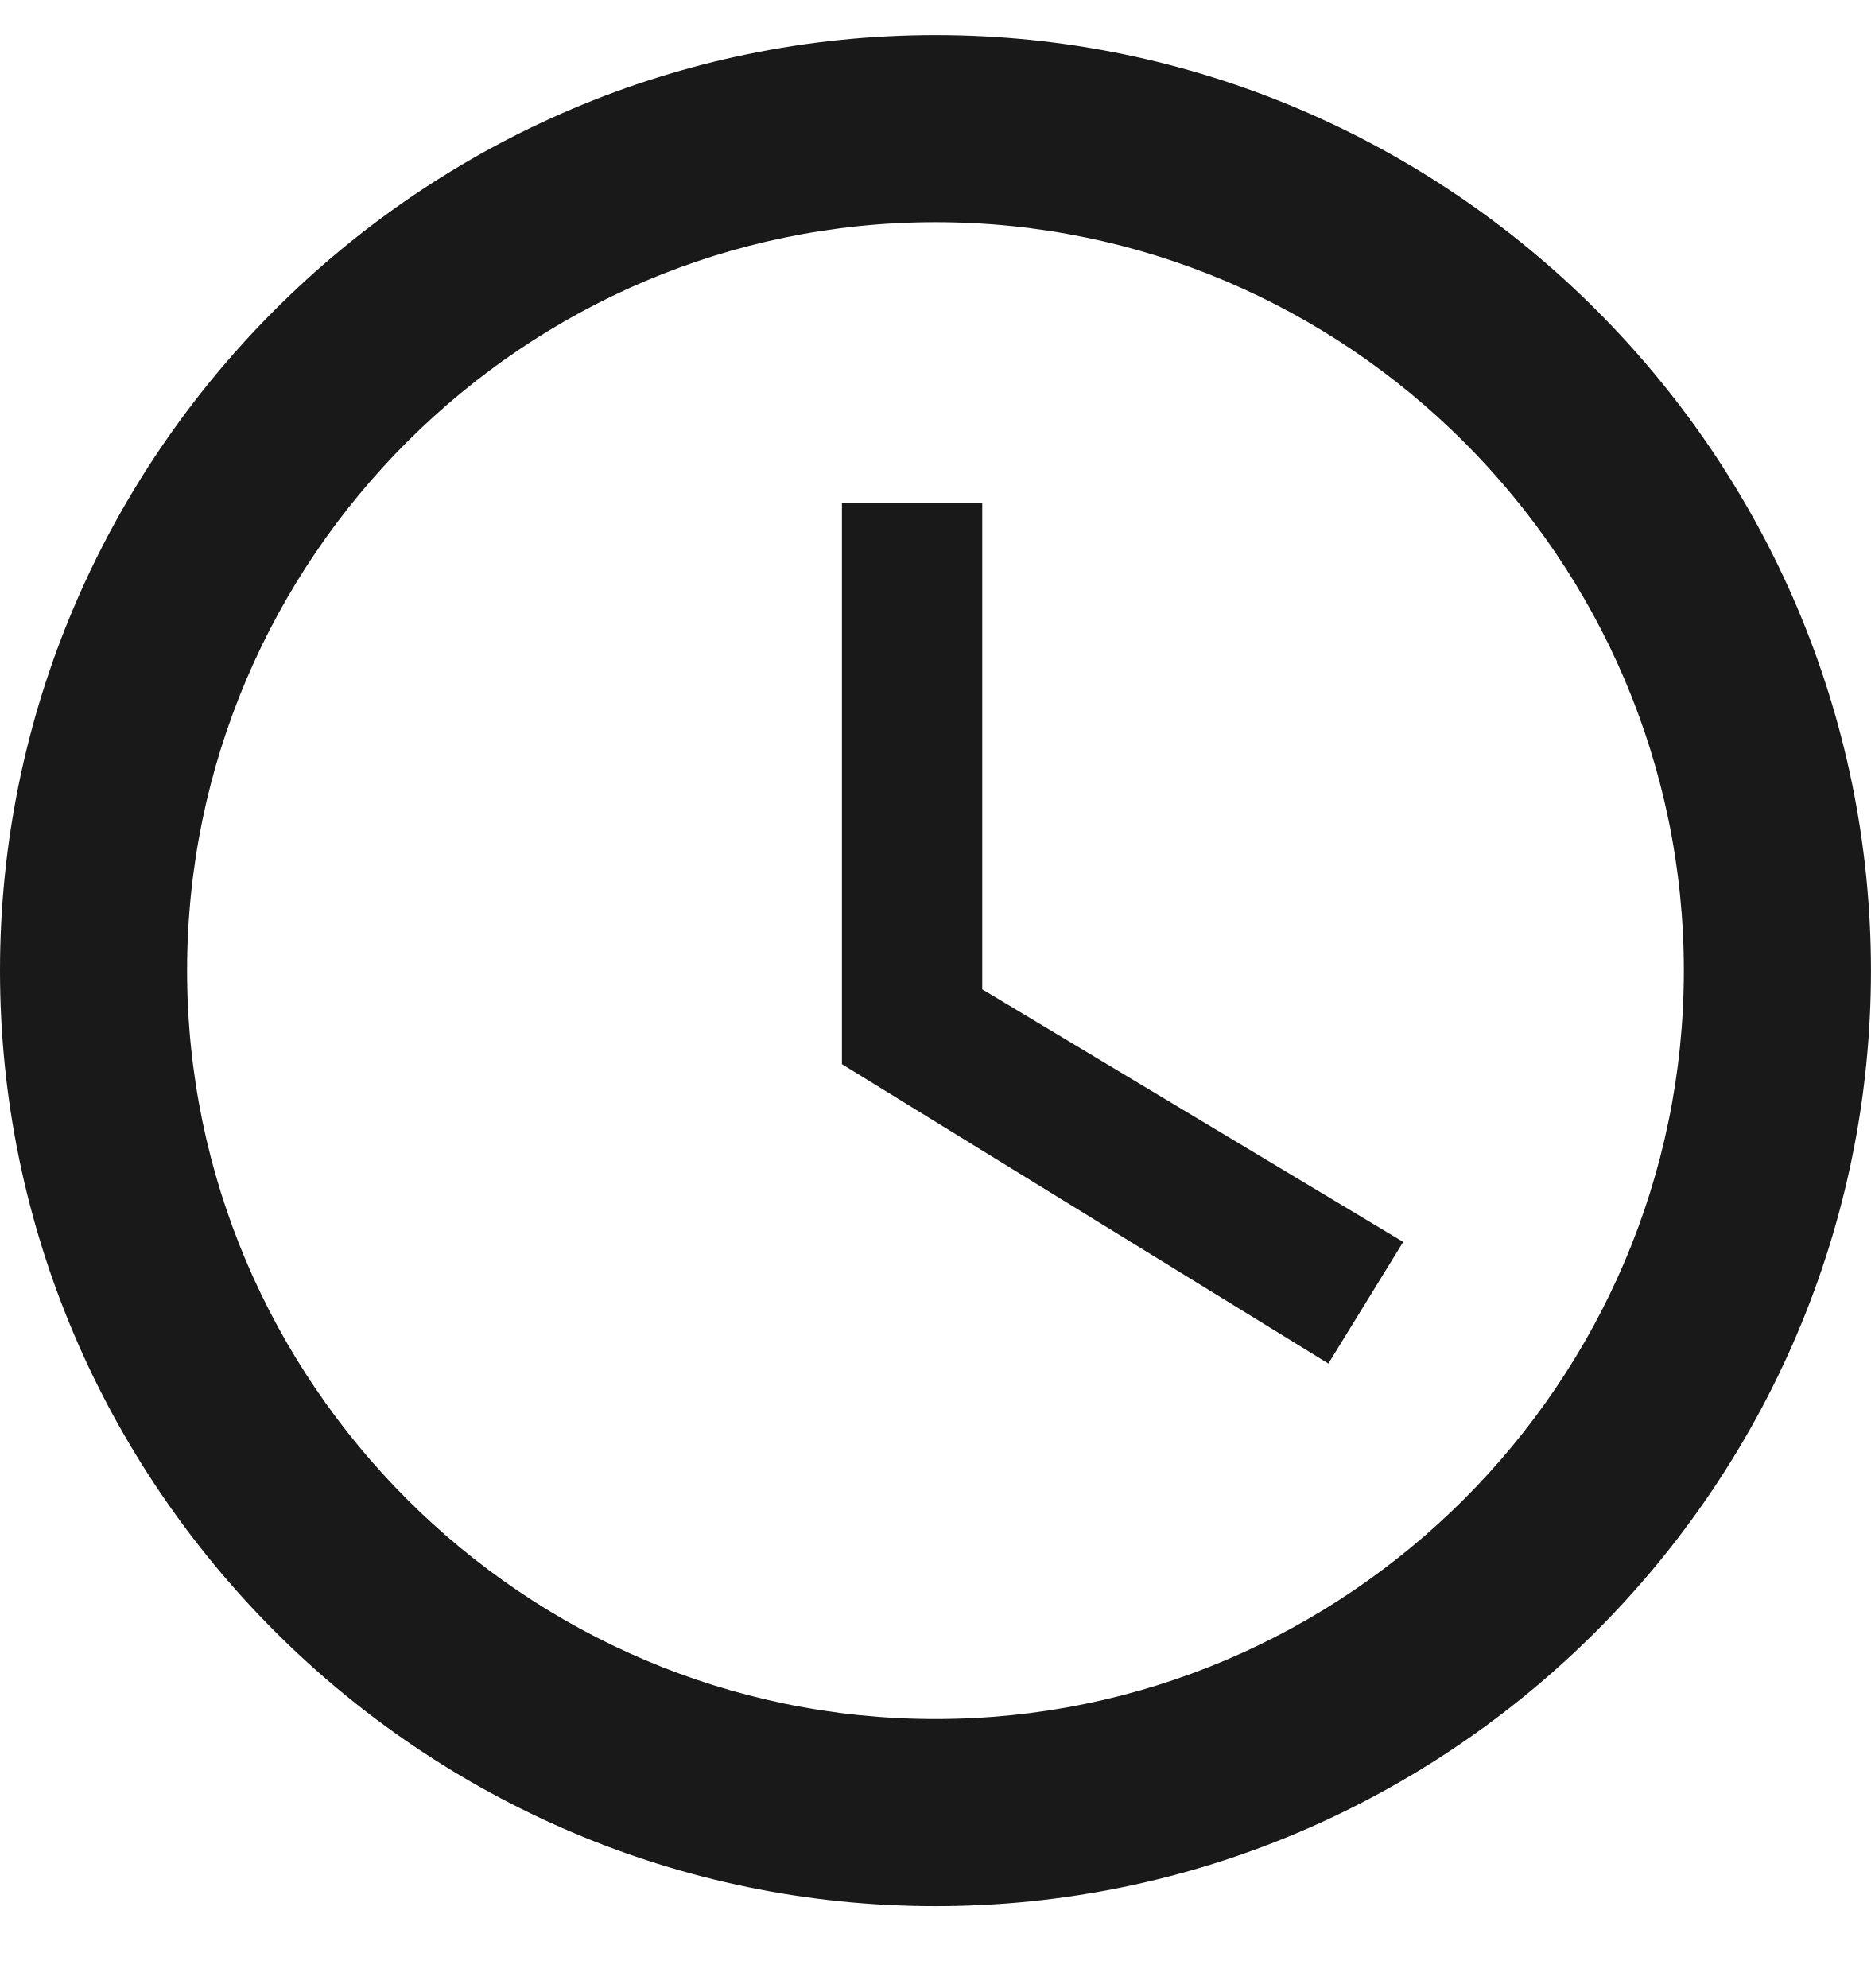
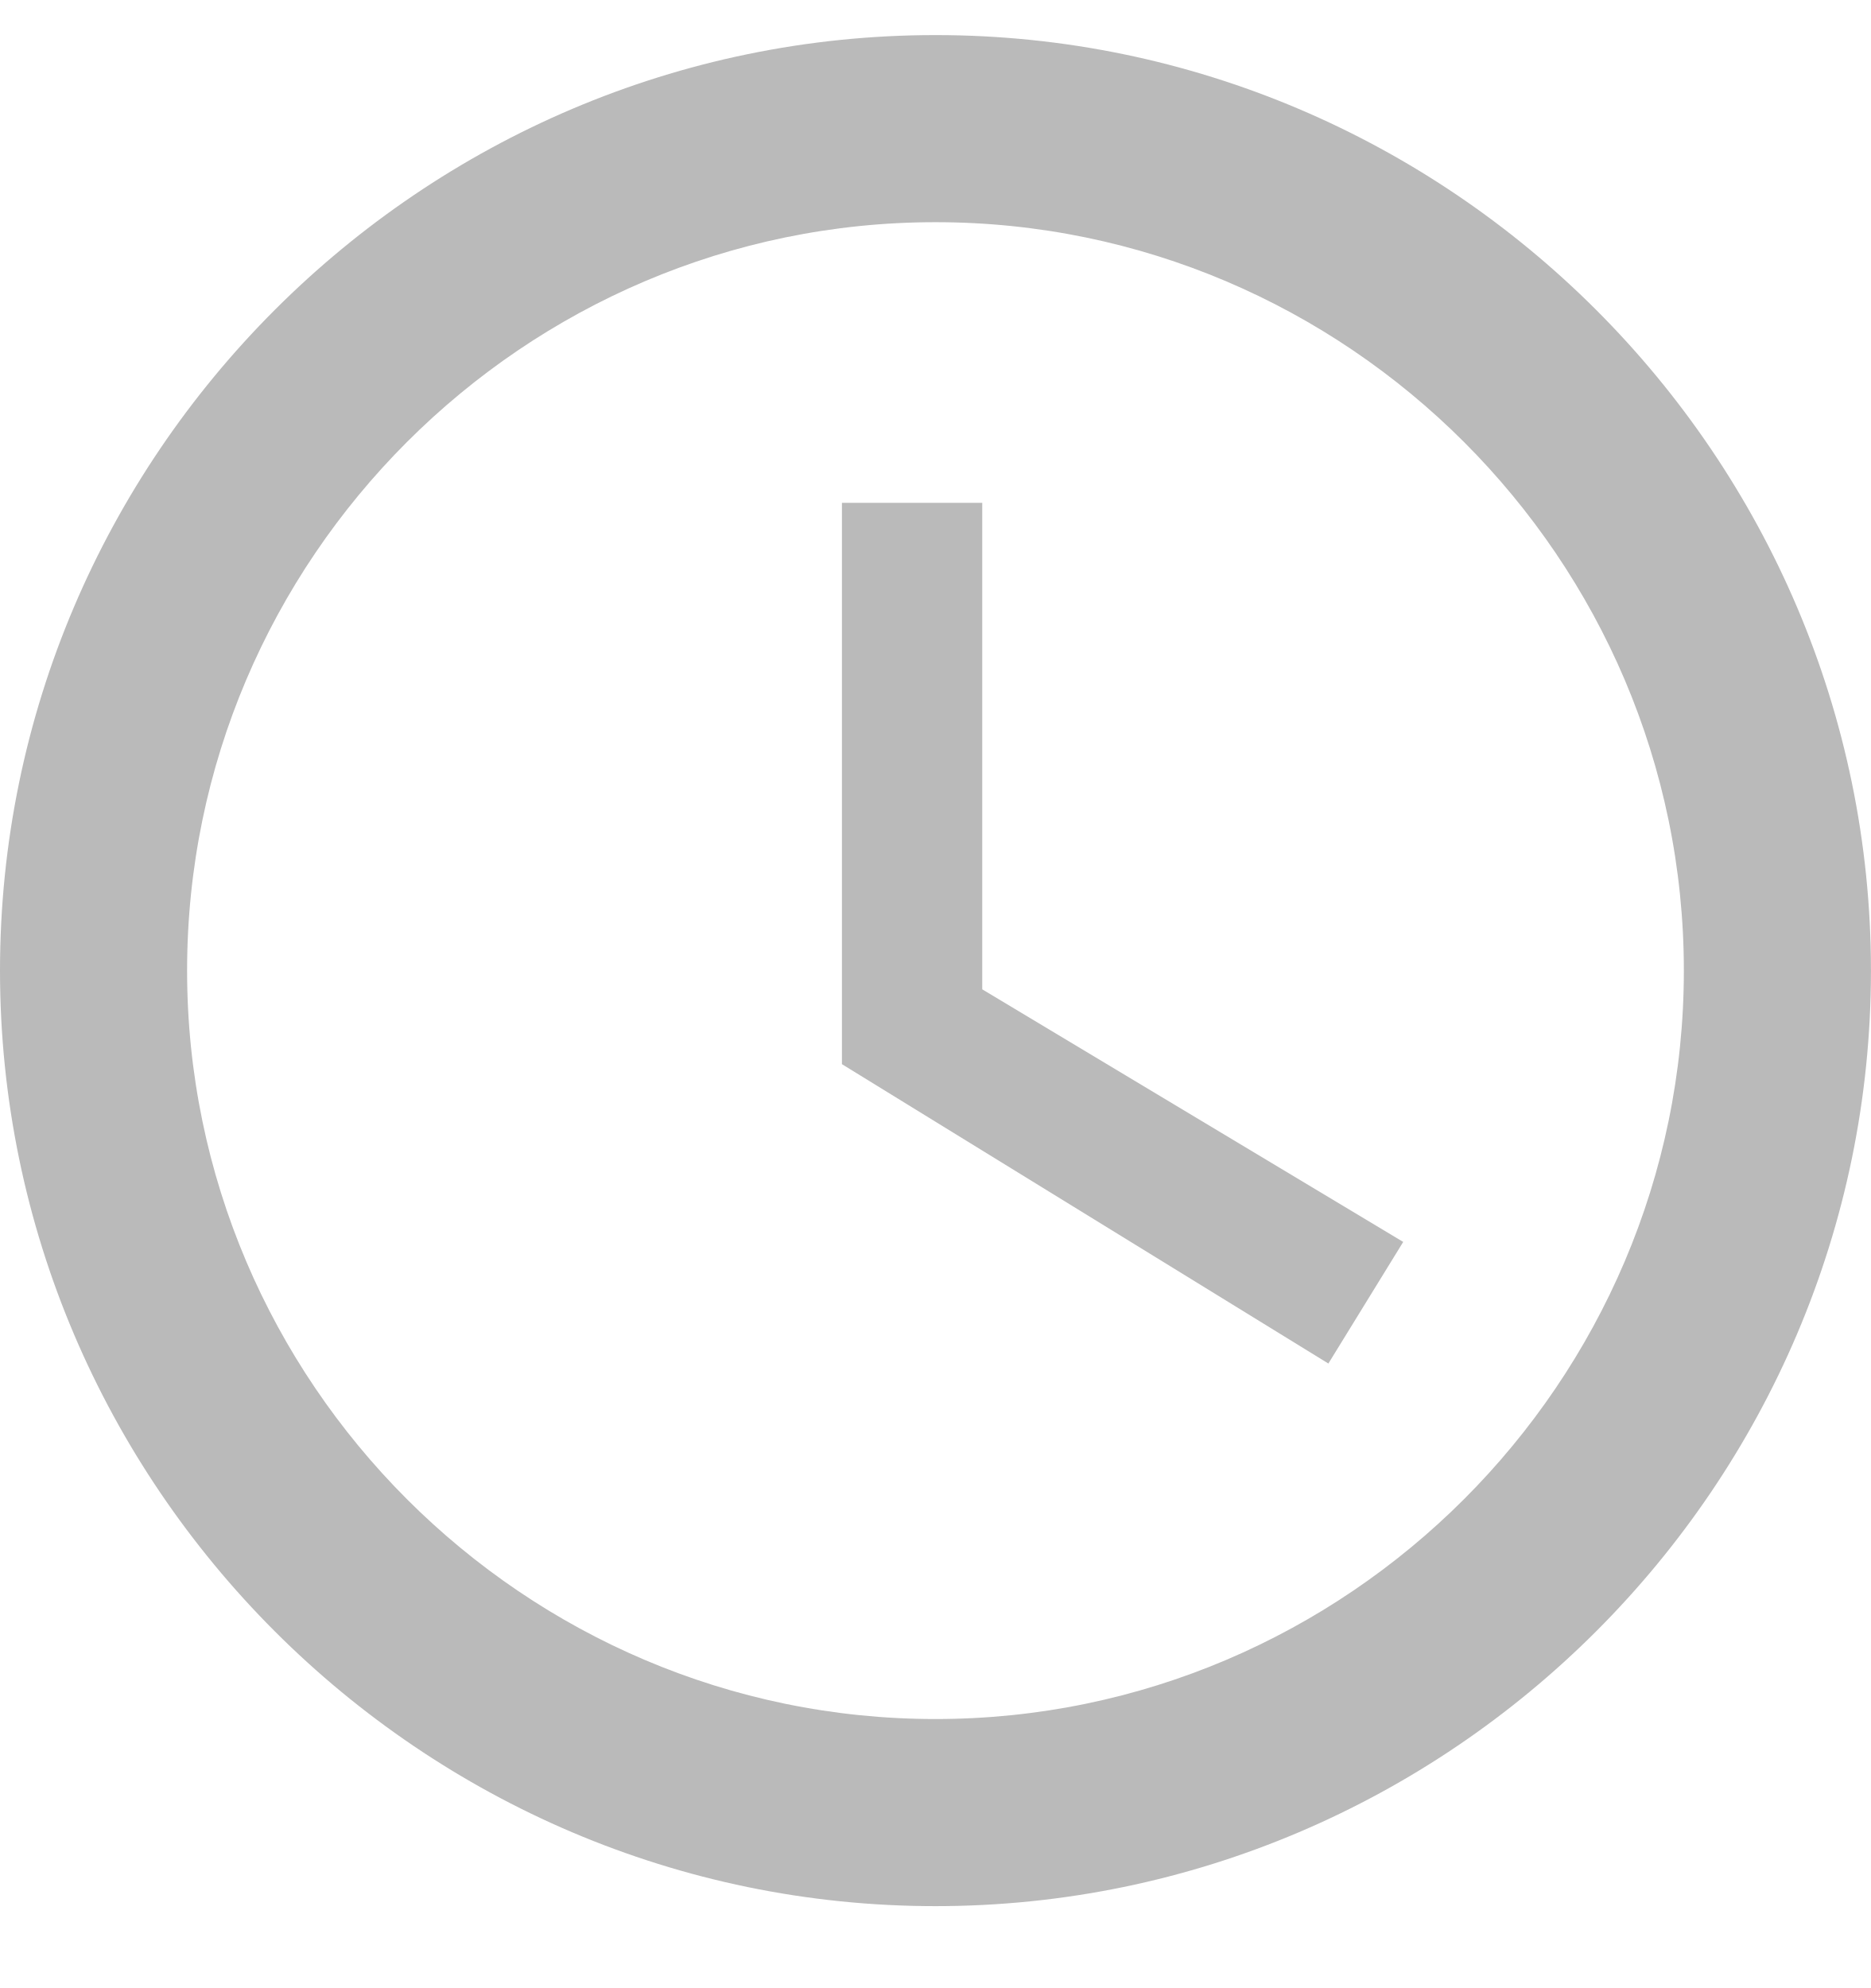
- <svg xmlns="http://www.w3.org/2000/svg" height="17" width="16" viewBox="0 0 16 17">
-   <path fill-opacity="0.9" fill="#000000" fill-rule="evenodd" d="M 8 0.3 C 3.6 0.3 0 3.9 0 8.3 C 0 12.7 3.6 16.3 8 16.3 C 12.4 16.3 16 12.7 16 8.3 C 16 3.9 12.4 0.3 8 0.3 L 8 0.3 Z M 8 14.7 C 4.48 14.7 1.6 11.82 1.6 8.3 C 1.6 4.78 4.48 1.9 8 1.9 C 11.52 1.9 14.4 4.78 14.4 8.3 C 14.4 11.82 11.52 14.7 8 14.7 L 8 14.7 Z M 8 14.7" />
-   <path fill-opacity="0.9" fill="#000000" fill-rule="evenodd" d="M 8.4 4.3 L 7.2 4.3 L 7.2 9.1 L 11.36 11.66 L 12 10.62 L 8.4 8.46 L 8.4 4.3 Z M 8.4 4.3" />
+ <svg xmlns="http://www.w3.org/2000/svg" height="17" width="16" viewBox="0 0 16 17" id="svg2" version="1.1">
+   <defs id="defs10" />
+   <path fill-opacity="0.9" fill="#000000" fill-rule="evenodd" d="M 8 0.3 C 3.6 0.3 0 3.9 0 8.3 C 0 12.7 3.6 16.3 8 16.3 C 12.4 16.3 16 12.7 16 8.3 C 16 3.9 12.4 0.3 8 0.3 L 8 0.3 Z M 8 14.7 C 4.48 14.7 1.6 11.82 1.6 8.3 C 1.6 4.78 4.48 1.9 8 1.9 C 11.52 1.9 14.4 4.78 14.4 8.3 C 14.4 11.82 11.52 14.7 8 14.7 L 8 14.7 Z M 8 14.7" id="path4" style="fill:#b2b2b2;fill-opacity:0.898" />
+   <path fill-opacity="0.9" fill="#000000" fill-rule="evenodd" d="M 8.4 4.3 L 7.2 4.3 L 7.2 9.1 L 11.36 11.66 L 12 10.62 L 8.4 8.46 L 8.4 4.3 Z M 8.4 4.3" id="path6" style="fill:#b2b2b2;fill-opacity:0.898" />
</svg>
